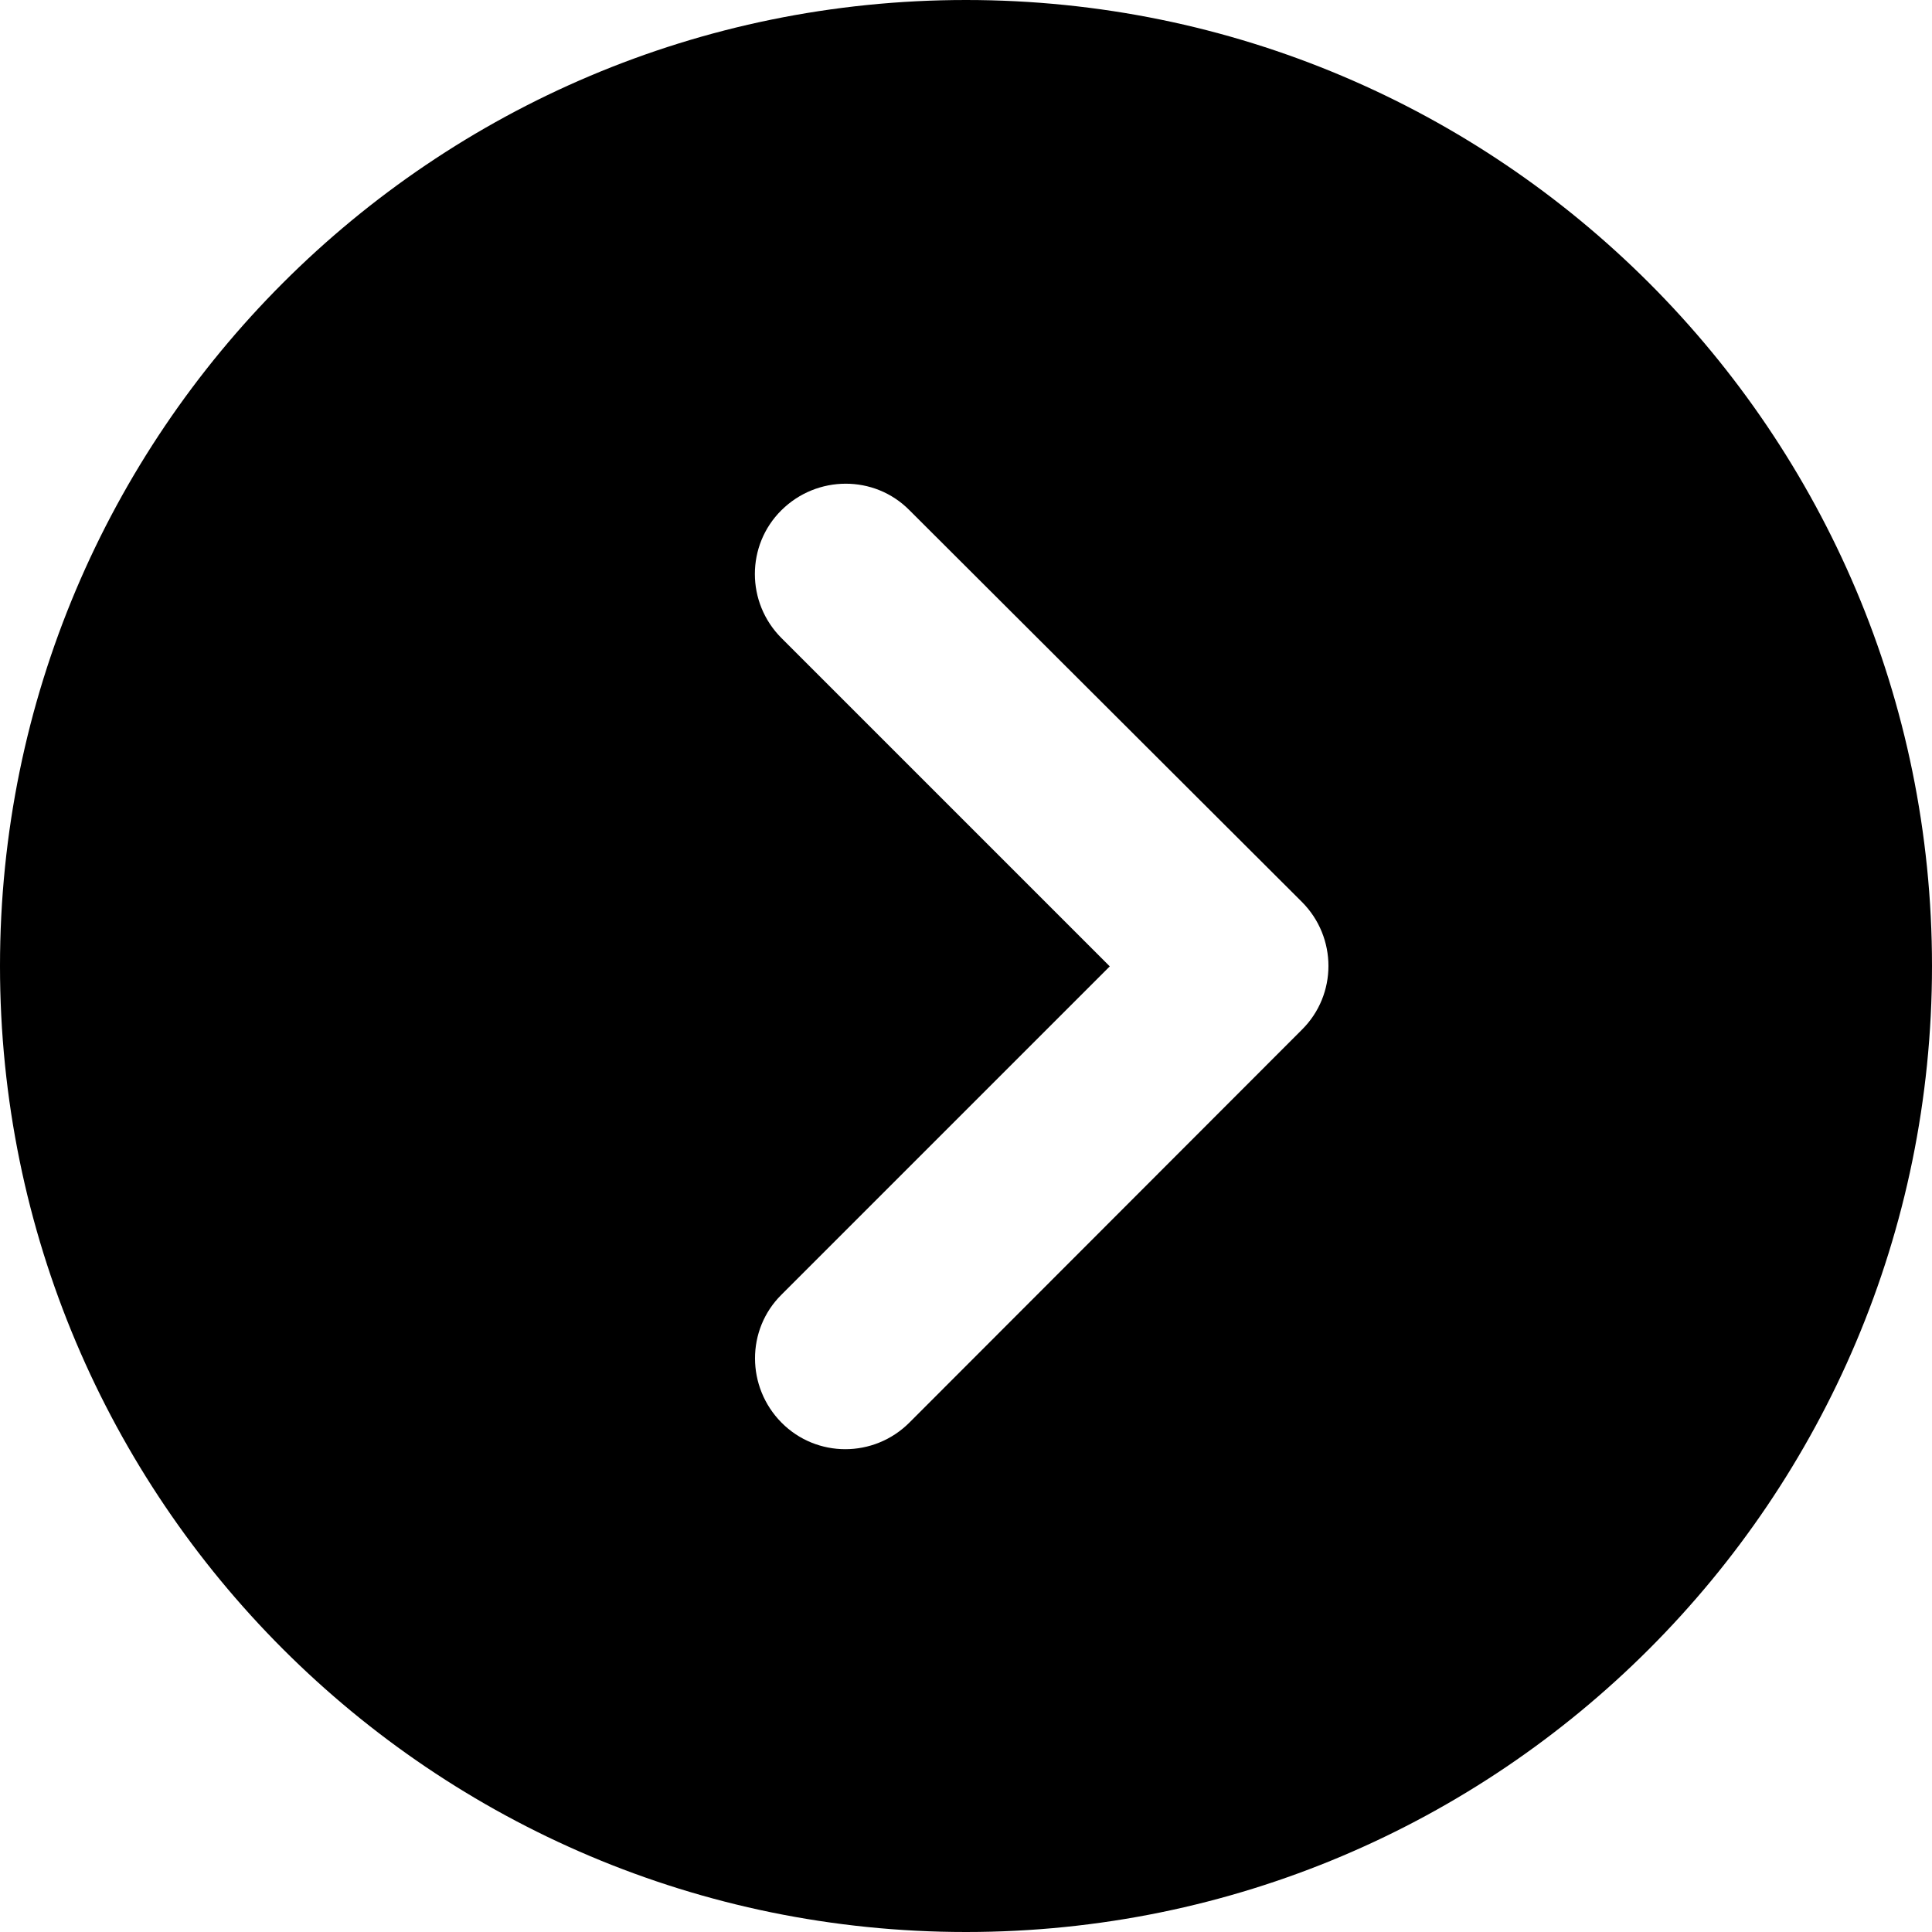
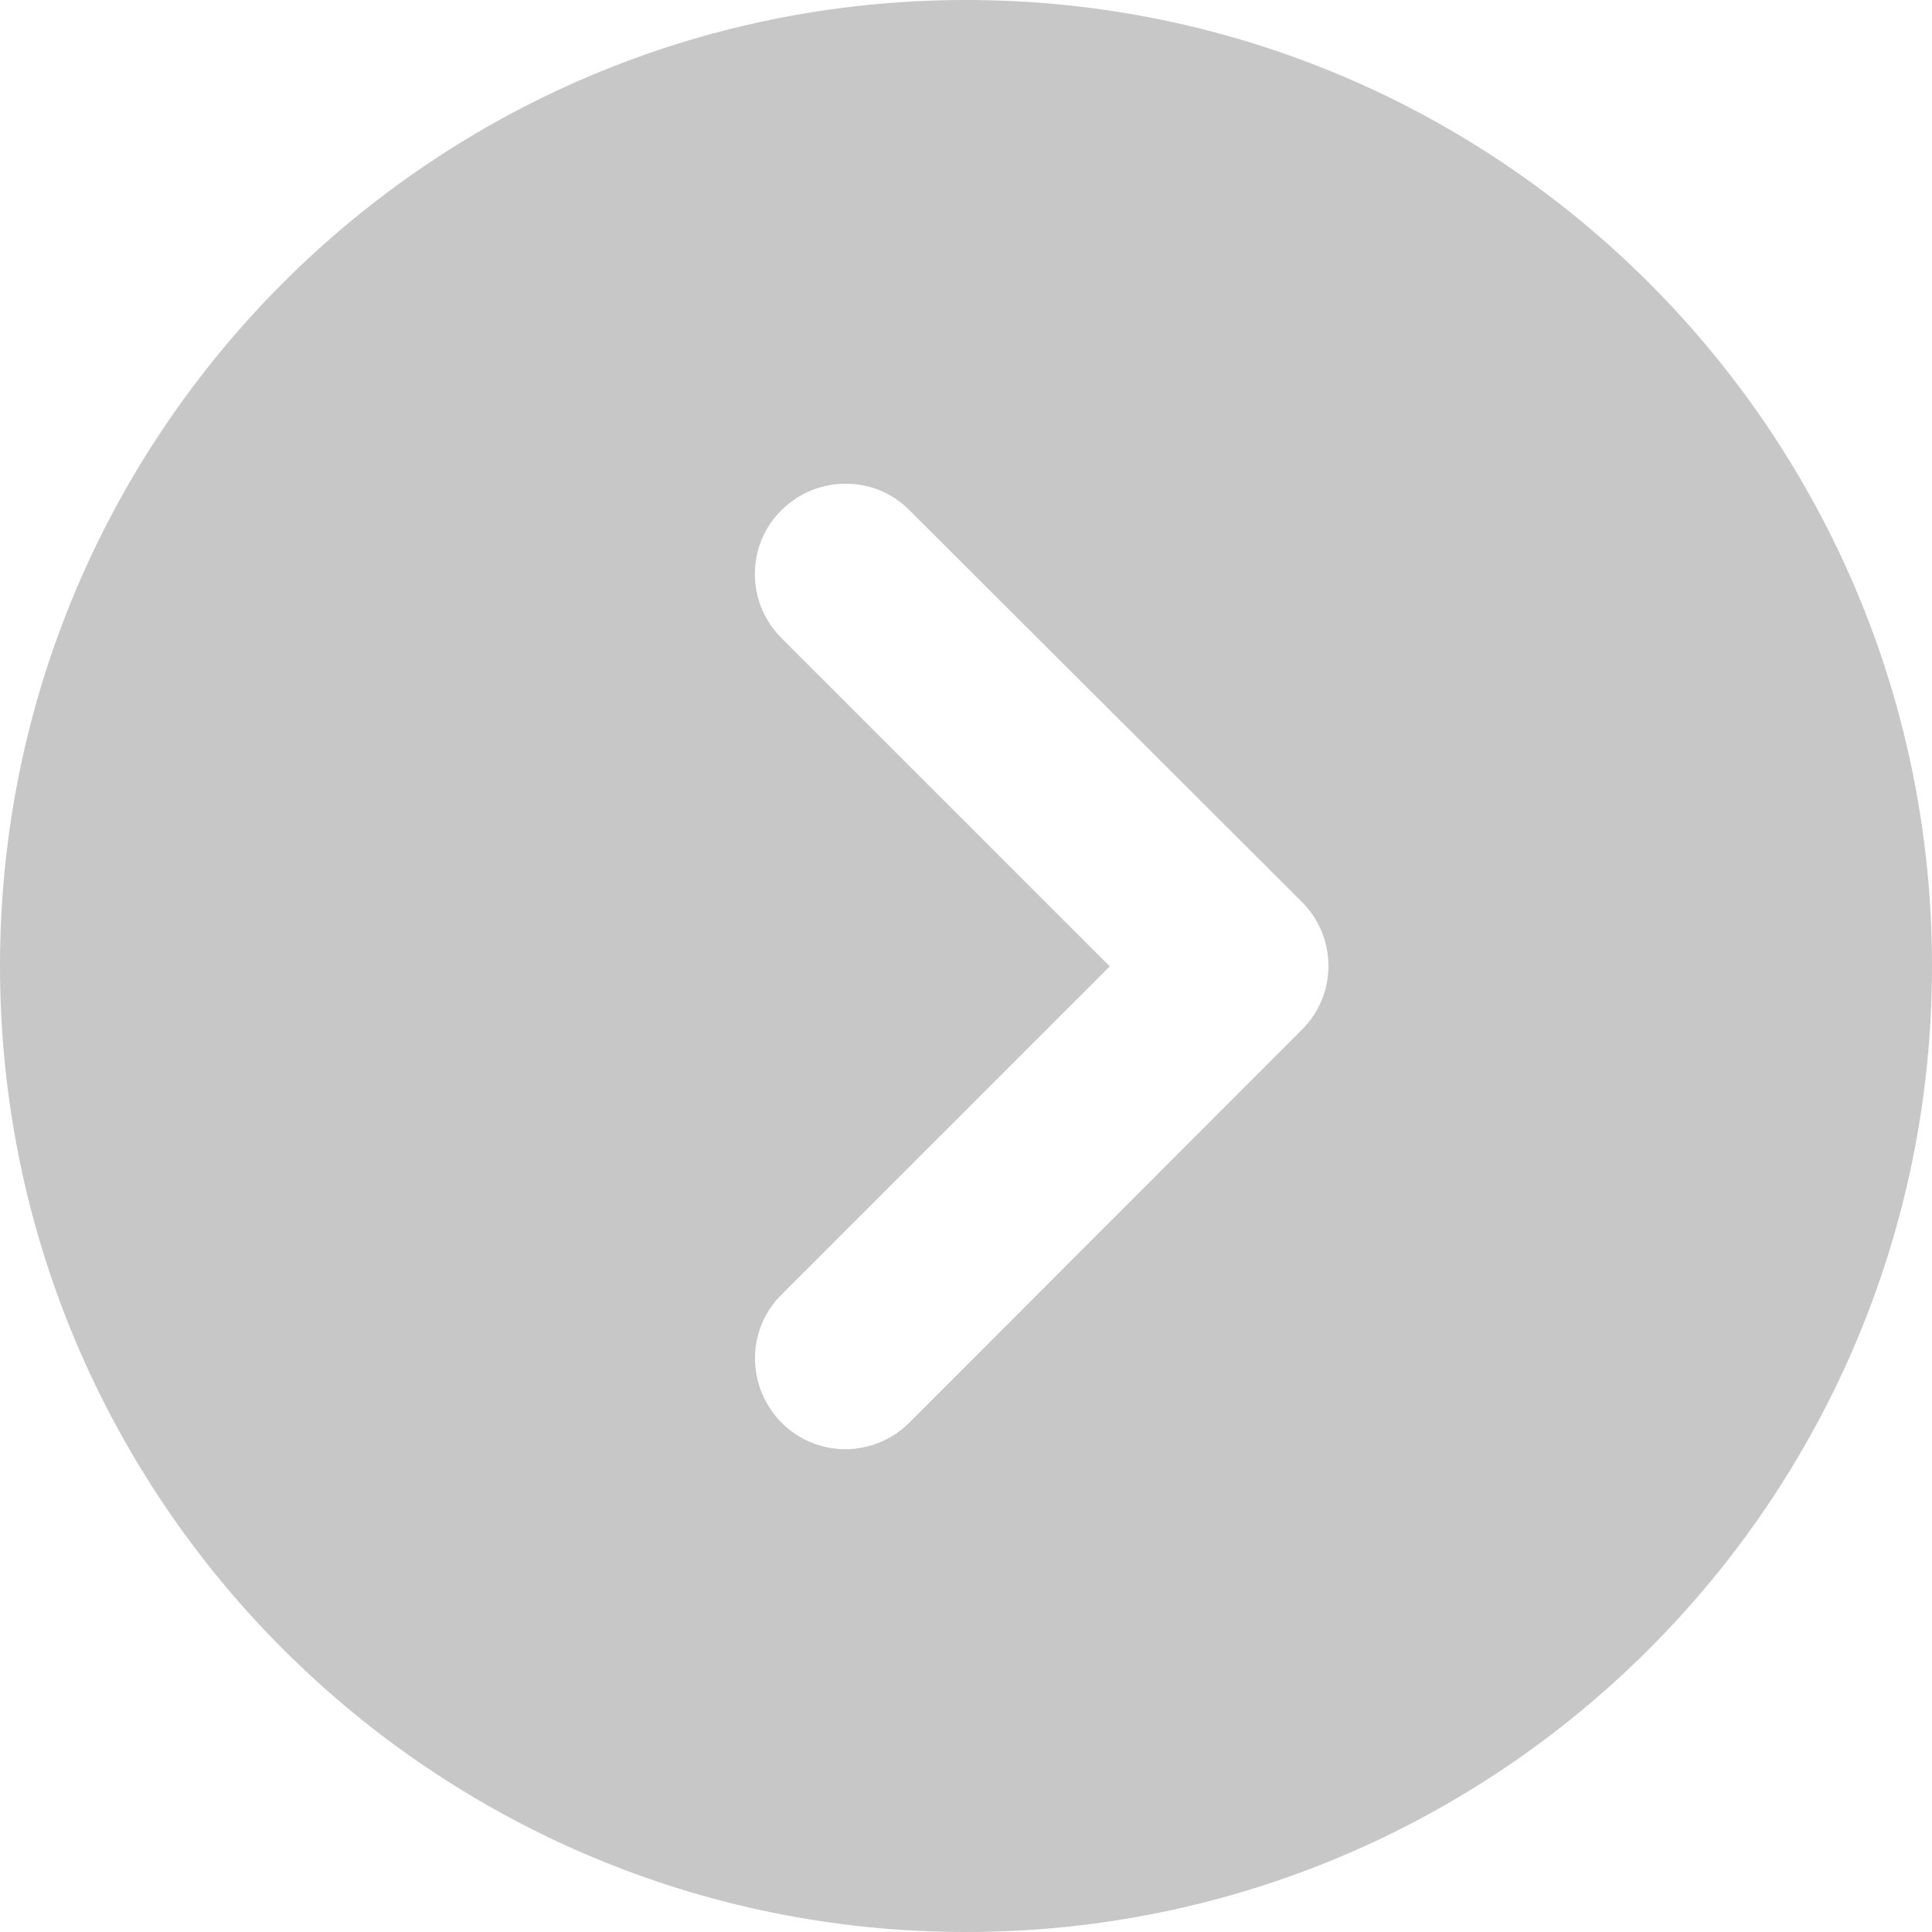
- <svg xmlns="http://www.w3.org/2000/svg" viewBox="0 0 512 512">
+ <svg xmlns="http://www.w3.org/2000/svg" fill="#C7C7C7" viewBox="0 0 512 512">
  <path d="M0 256a256 256 0 1 0 512 0A256 256 0 1 0 0 256zM241 377c-9.4 9.4-24.6 9.4-33.9 0s-9.4-24.6 0-33.9l87-87-87-87c-9.4-9.4-9.4-24.6 0-33.9s24.6-9.4 33.9 0L345 239c9.4 9.4 9.4 24.6 0 33.9L241 377z" />
</svg>
